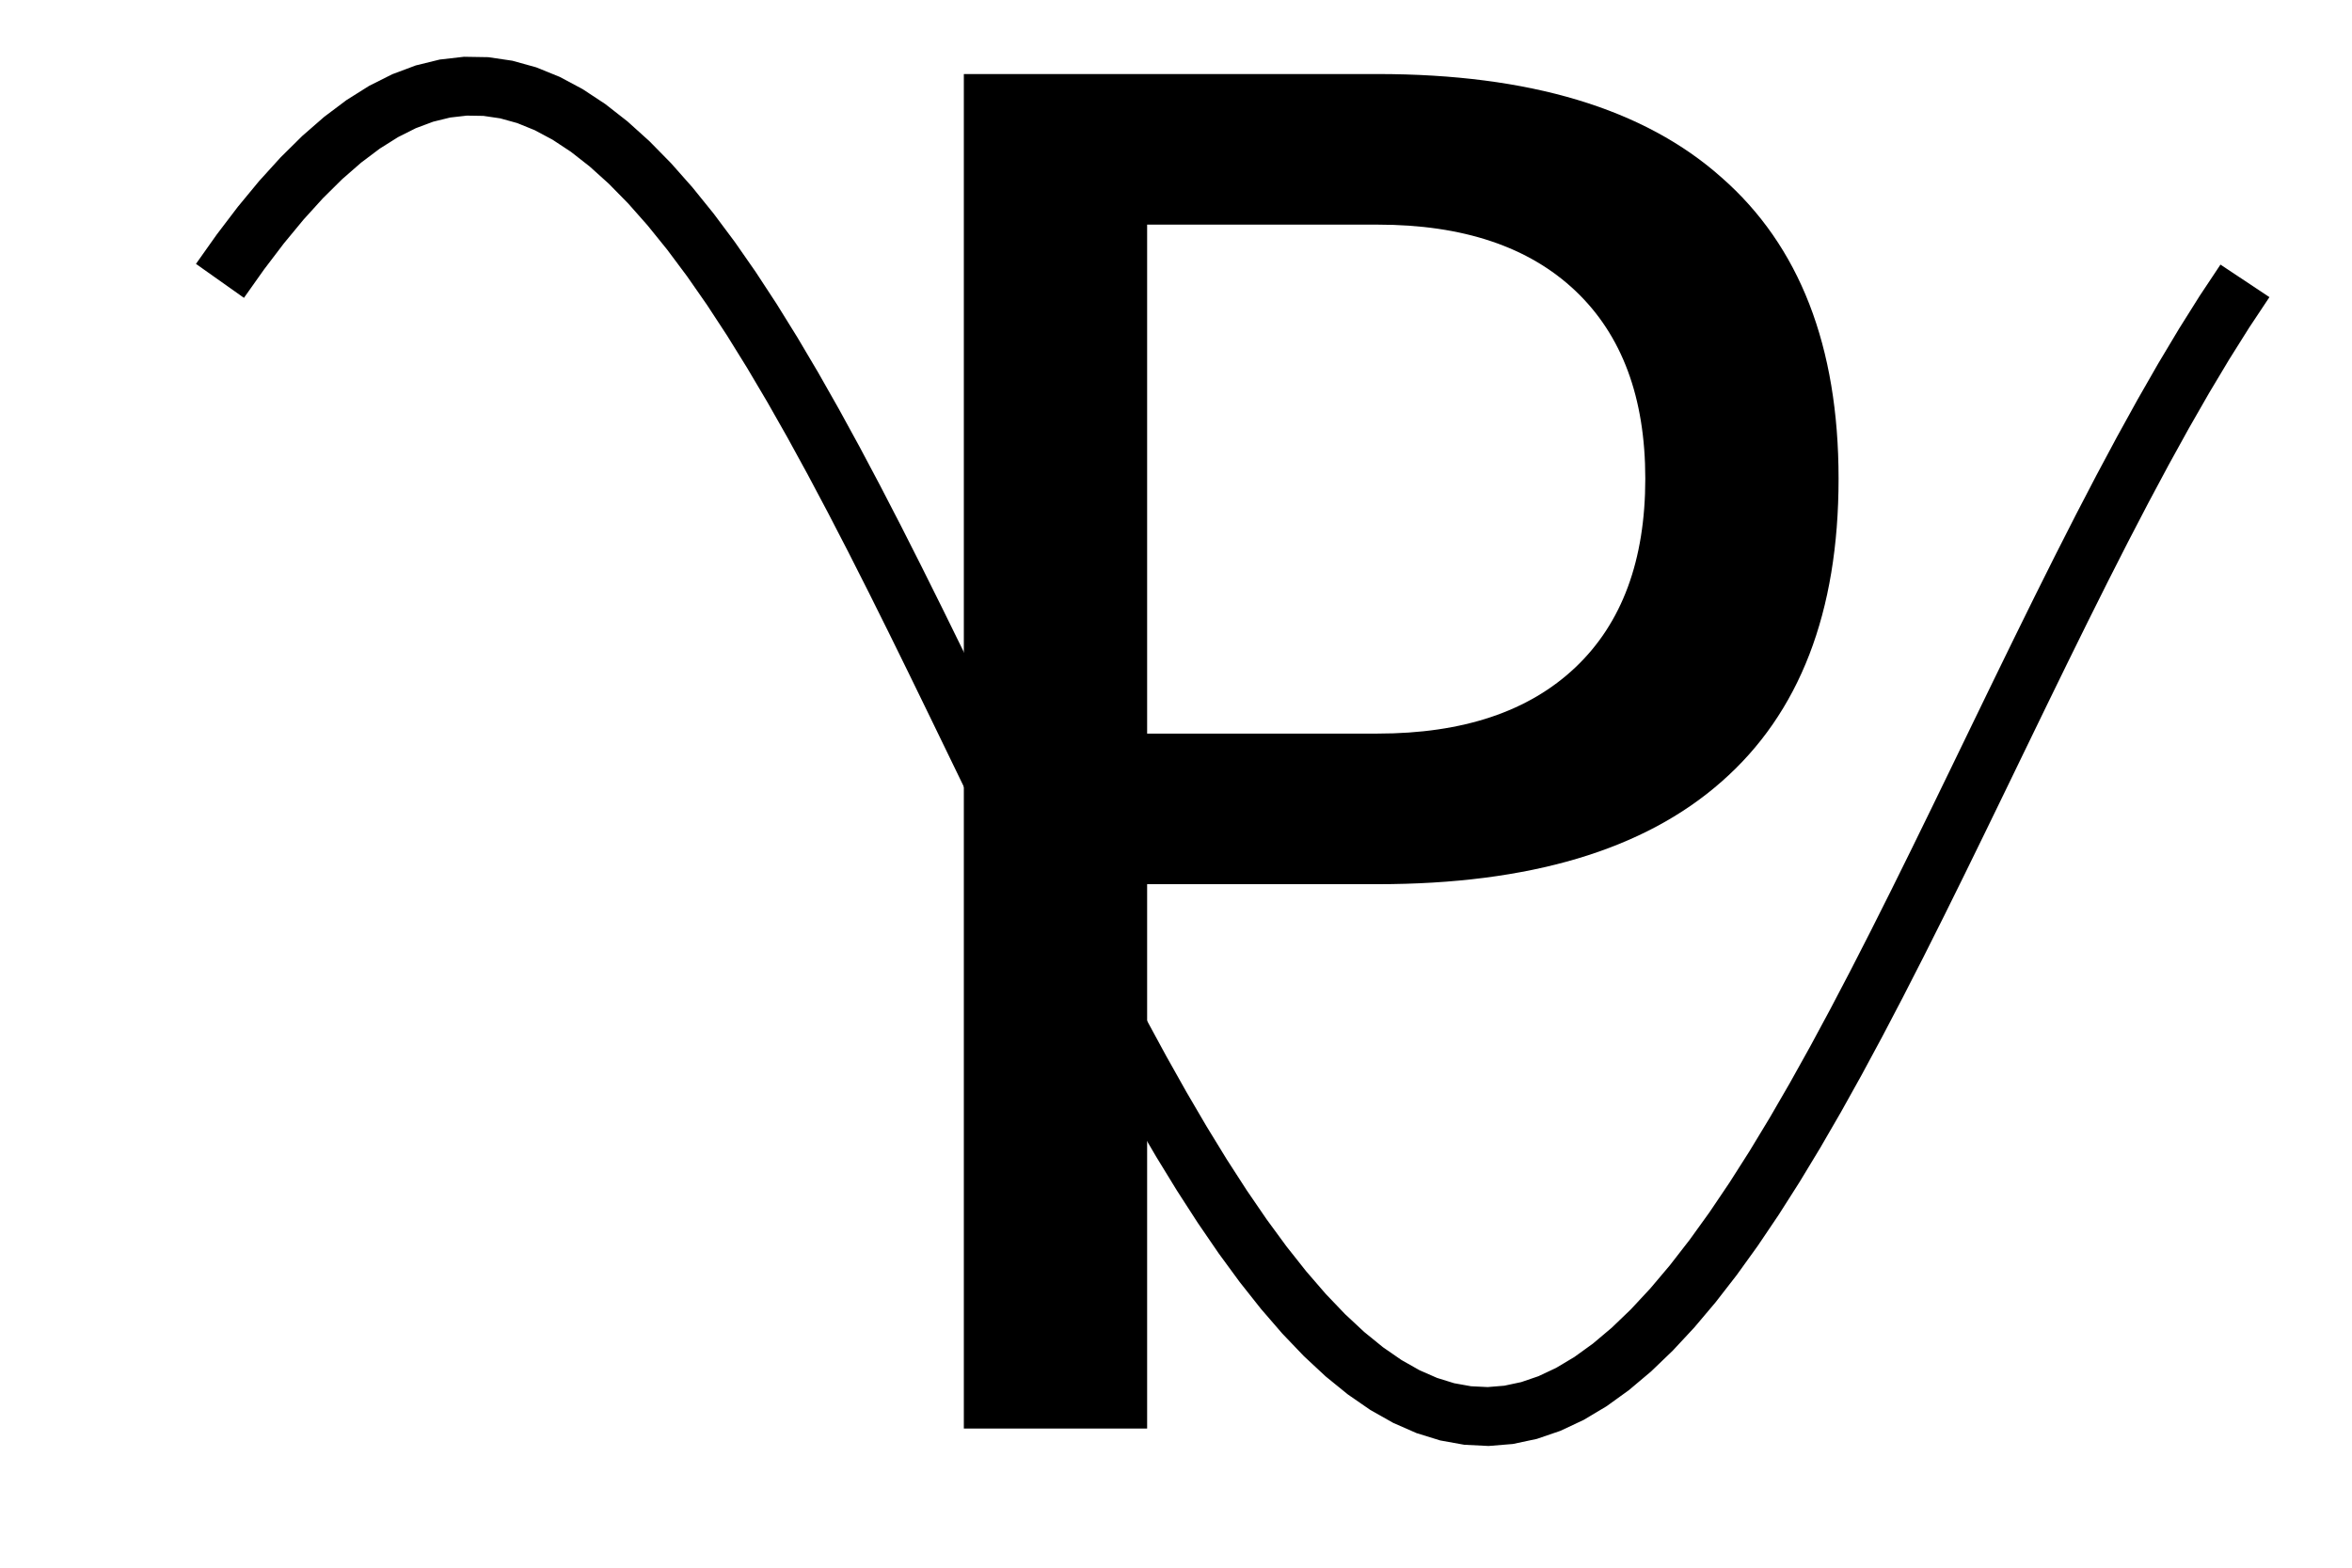
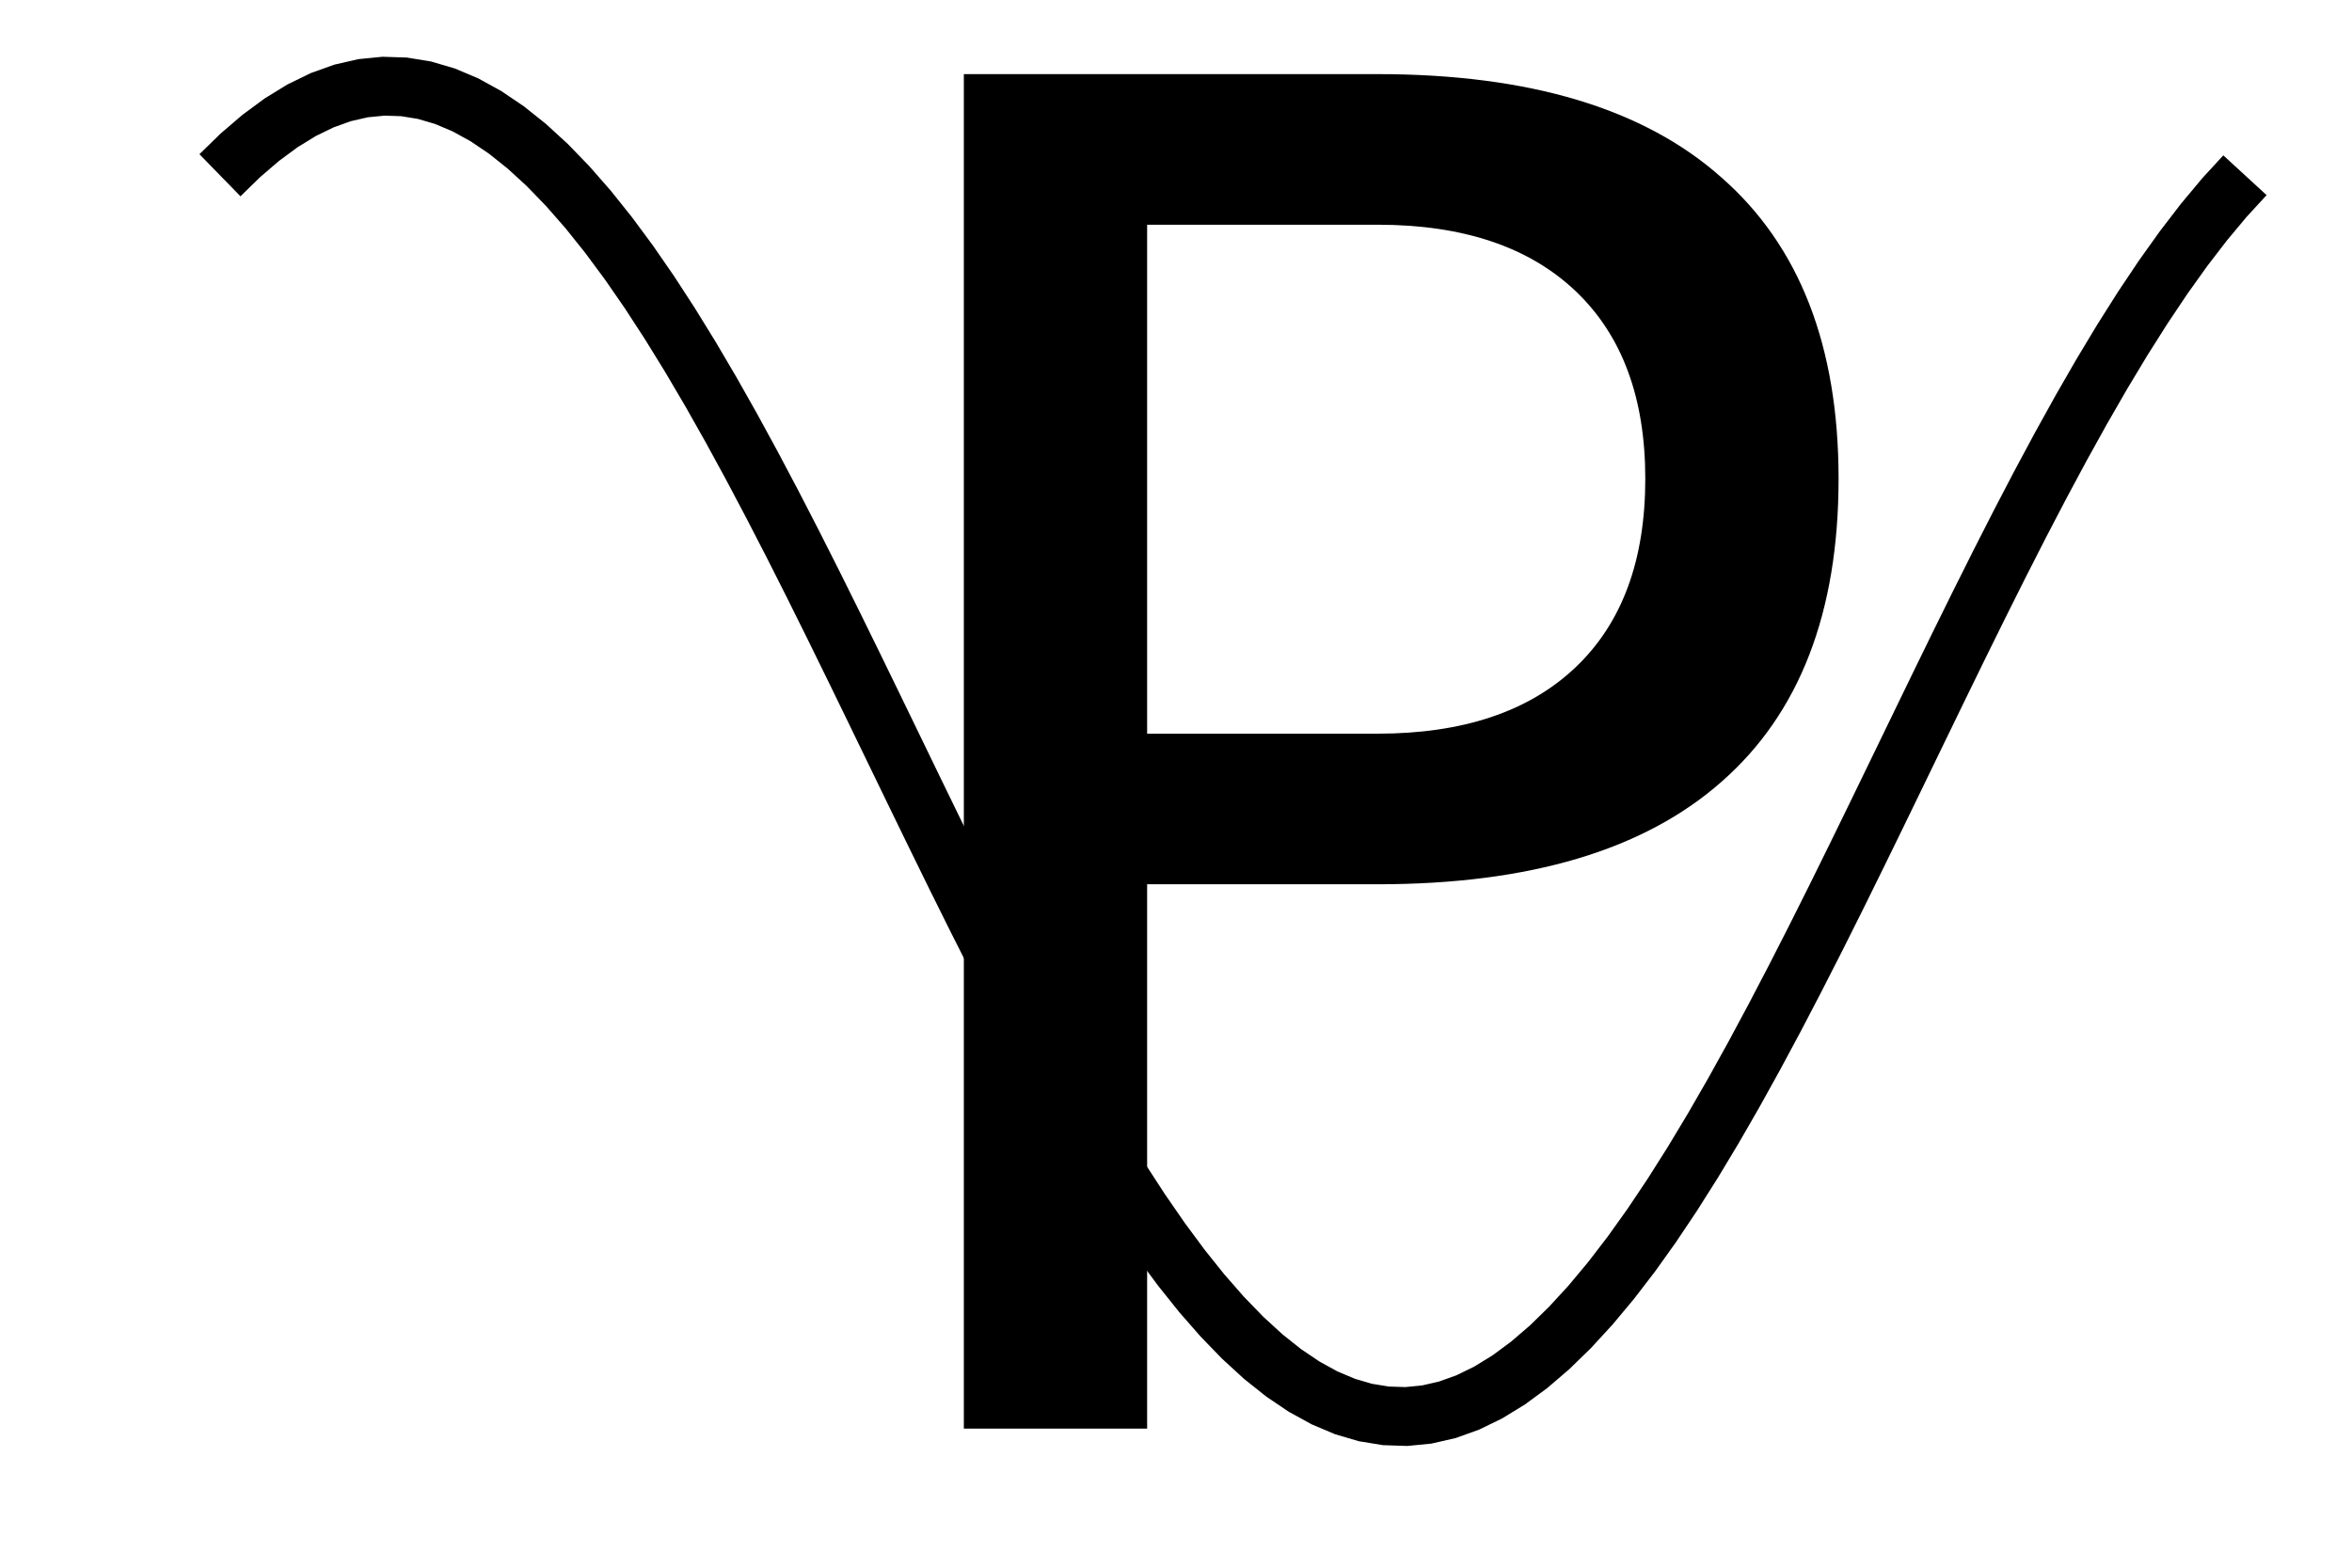
- <svg xmlns="http://www.w3.org/2000/svg" id="svg663" version="1.1" viewBox="0 0 2400 1600" height="400" width="600">
-   <defs id="defs543">
-     <clipPath id="clip660">
-       <rect id="rect540" height="1600" width="2400" y="0" x="0" />
+ <svg xmlns="http://www.w3.org/2000/svg" id="svg276" version="1.1" viewBox="0 0 2400 1600" height="400" width="600">
+   <defs id="defs156">
+     <clipPath id="clip770">
+       <rect id="rect153" height="1600" width="2400" y="0" x="0" />
    </clipPath>
  </defs>
-   <defs id="defs550">
-     <clipPath id="clip661">
-       <rect id="rect547" height="1600" width="1681" y="0" x="480" />
+   <defs id="defs163">
+     <clipPath id="clip771">
+       <rect id="rect160" height="1600" width="1681" y="0" x="480" />
    </clipPath>
  </defs>
-   <defs id="defs557">
-     <clipPath id="clip662">
-       <rect id="rect554" height="1440" width="2191" y="47" x="162" />
+   <defs id="defs170">
+     <clipPath id="clip772">
+       <rect id="rect167" height="1440" width="2191" y="47" x="162" />
    </clipPath>
  </defs>
-   <polyline id="polyline659" points="   224.444,286.652 245.316,257.168 266.188,229.736 287.06,204.467 307.932,181.461 328.804,160.813 349.676,142.604 370.548,126.909 391.42,113.79 412.292,103.301    433.164,95.483 454.036,90.368 474.908,87.976 495.78,88.318 516.651,91.392 537.523,97.185 558.395,105.674 579.267,116.825 600.139,130.594 621.011,146.924    641.883,165.749 662.755,186.995 683.627,210.576 704.499,236.395 725.371,264.351 746.243,294.329 767.115,326.21 787.987,359.865 808.859,395.158 829.731,431.948    850.602,470.085 871.474,509.418 892.346,549.786 913.218,591.028 934.09,632.978 954.962,675.467 975.834,718.323 996.706,761.374 1017.58,804.447 1038.45,847.368    1059.32,889.964 1080.19,932.065 1101.07,973.5 1121.94,1014.1 1142.81,1053.71 1163.68,1092.16 1184.55,1129.3 1205.43,1164.98 1226.3,1199.06 1247.17,1231.39    1268.04,1261.86 1288.91,1290.33 1309.79,1316.7 1330.66,1340.85 1351.53,1362.68 1372.4,1382.12 1393.27,1399.08 1414.14,1413.5 1435.02,1425.31 1455.89,1434.47    1476.76,1440.94 1497.63,1444.69 1518.5,1445.72 1539.38,1444.01 1560.25,1439.57 1581.12,1432.43 1601.99,1422.6 1622.86,1410.14 1643.74,1395.08 1664.61,1377.49    1685.48,1357.45 1706.35,1335.02 1727.22,1310.31 1748.1,1283.41 1768.97,1254.43 1789.84,1223.48 1810.71,1190.7 1831.58,1156.21 1852.46,1120.15 1873.33,1082.66    1894.2,1043.91 1915.07,1004.04 1935.94,963.213 1956.82,921.596 1977.69,879.355 1998.56,836.661 2019.43,793.686 2040.3,750.602 2061.17,707.584 2082.05,664.803    2102.92,622.434 2123.79,580.645 2144.66,539.606 2165.53,499.481 2186.41,460.433 2207.28,422.618 2228.15,386.189 2249.02,351.292 2269.89,318.069 2290.77,286.652       " style="stroke:#000000; stroke-width:60; stroke-opacity:1; fill:none" clip-path="url(#clip662)" />
-   <path id="path661" fill-opacity="1" fill-rule="evenodd" fill="#000000" d="M 0 0 M1170.54 229.263 L1170.54 748.705 L1405.72 748.705 Q1536.28 748.705 1607.58 681.113 Q1678.87 613.521 1678.87 488.521 Q1678.87 364.448 1607.58 296.856 Q1536.28 229.263 1405.72 229.263 L1170.54 229.263 M983.505 75.561 L1405.72 75.561 Q1638.13 75.561 1756.65 181.116 Q1876.09 285.745 1876.09 488.521 Q1876.09 693.15 1756.65 797.779 Q1638.13 902.408 1405.72 902.408 L1170.54 902.408 L1170.54 1457.96 L983.505 1457.96 L983.505 75.561 Z" clip-path="url(#clip660)" />
+   <polyline id="polyline272" points="   224.444,178.854 245.316,158.506 266.188,140.609 287.06,125.233 307.932,112.44 328.804,102.283 349.676,94.802 370.548,90.026 391.42,87.976 412.292,88.66    433.164,92.074 454.036,98.206 474.908,107.029 495.78,118.51 516.651,132.601 537.523,149.247 558.395,168.379 579.267,189.921 600.139,213.785 621.011,239.877    641.883,268.091 662.755,298.313 683.627,330.422 704.499,364.288 725.371,399.775 746.243,436.74 767.115,475.035 787.987,514.504 808.859,554.989 829.731,596.328    850.602,638.353 871.474,680.895 892.346,723.784 913.218,766.846 934.09,809.908 954.962,852.797 975.834,895.339 996.706,937.364 1017.58,978.703 1038.45,1019.19    1059.32,1058.66 1080.19,1096.95 1101.07,1133.92 1121.94,1169.4 1142.81,1203.27 1163.68,1235.38 1184.55,1265.6 1205.43,1293.81 1226.3,1319.91 1247.17,1343.77    1268.04,1365.31 1288.91,1384.45 1309.79,1401.09 1330.66,1415.18 1351.53,1426.66 1372.4,1435.49 1393.27,1441.62 1414.14,1445.03 1435.02,1445.72 1455.89,1443.67    1476.76,1438.89 1497.63,1431.41 1518.5,1421.25 1539.38,1408.46 1560.25,1393.08 1581.12,1375.19 1601.99,1354.84 1622.86,1332.12 1643.74,1307.13 1664.61,1279.97    1685.48,1250.73 1706.35,1219.55 1727.22,1186.55 1748.1,1151.85 1768.97,1115.61 1789.84,1077.96 1810.71,1039.06 1831.58,999.062 1852.46,958.13 1873.33,916.427    1894.2,874.122 1915.07,831.385 1935.94,788.388 1956.82,745.304 1977.69,702.307 1998.56,659.57 2019.43,617.265 2040.3,575.562 2061.17,534.63 2082.05,494.632    2102.92,455.731 2123.79,418.082 2144.66,381.838 2165.53,347.144 2186.41,314.14 2207.28,282.959 2228.15,253.726 2249.02,226.559 2269.89,201.568 2290.77,178.854       " style="stroke:#000000; stroke-width:60; stroke-opacity:1; fill:none" clip-path="url(#clip772)" />
+   <path id="path274" fill-opacity="1" fill-rule="evenodd" fill="#000000" d="M 0 0 M1170.54 229.349 L1170.54 748.791 L1405.72 748.791 Q1536.28 748.791 1607.58 681.198 Q1678.87 613.606 1678.87 488.607 Q1678.87 364.533 1607.58 296.941 Q1536.28 229.349 1405.72 229.349 L1170.54 229.349 M983.505 75.646 L1405.72 75.646 Q1638.13 75.646 1756.65 181.201 Q1876.09 285.83 1876.09 488.607 Q1876.09 693.235 1756.65 797.864 Q1638.13 902.493 1405.72 902.493 L1170.54 902.493 L1170.54 1458.05 L983.505 1458.05 L983.505 75.646 Z" clip-path="url(#clip770)" />
</svg>
